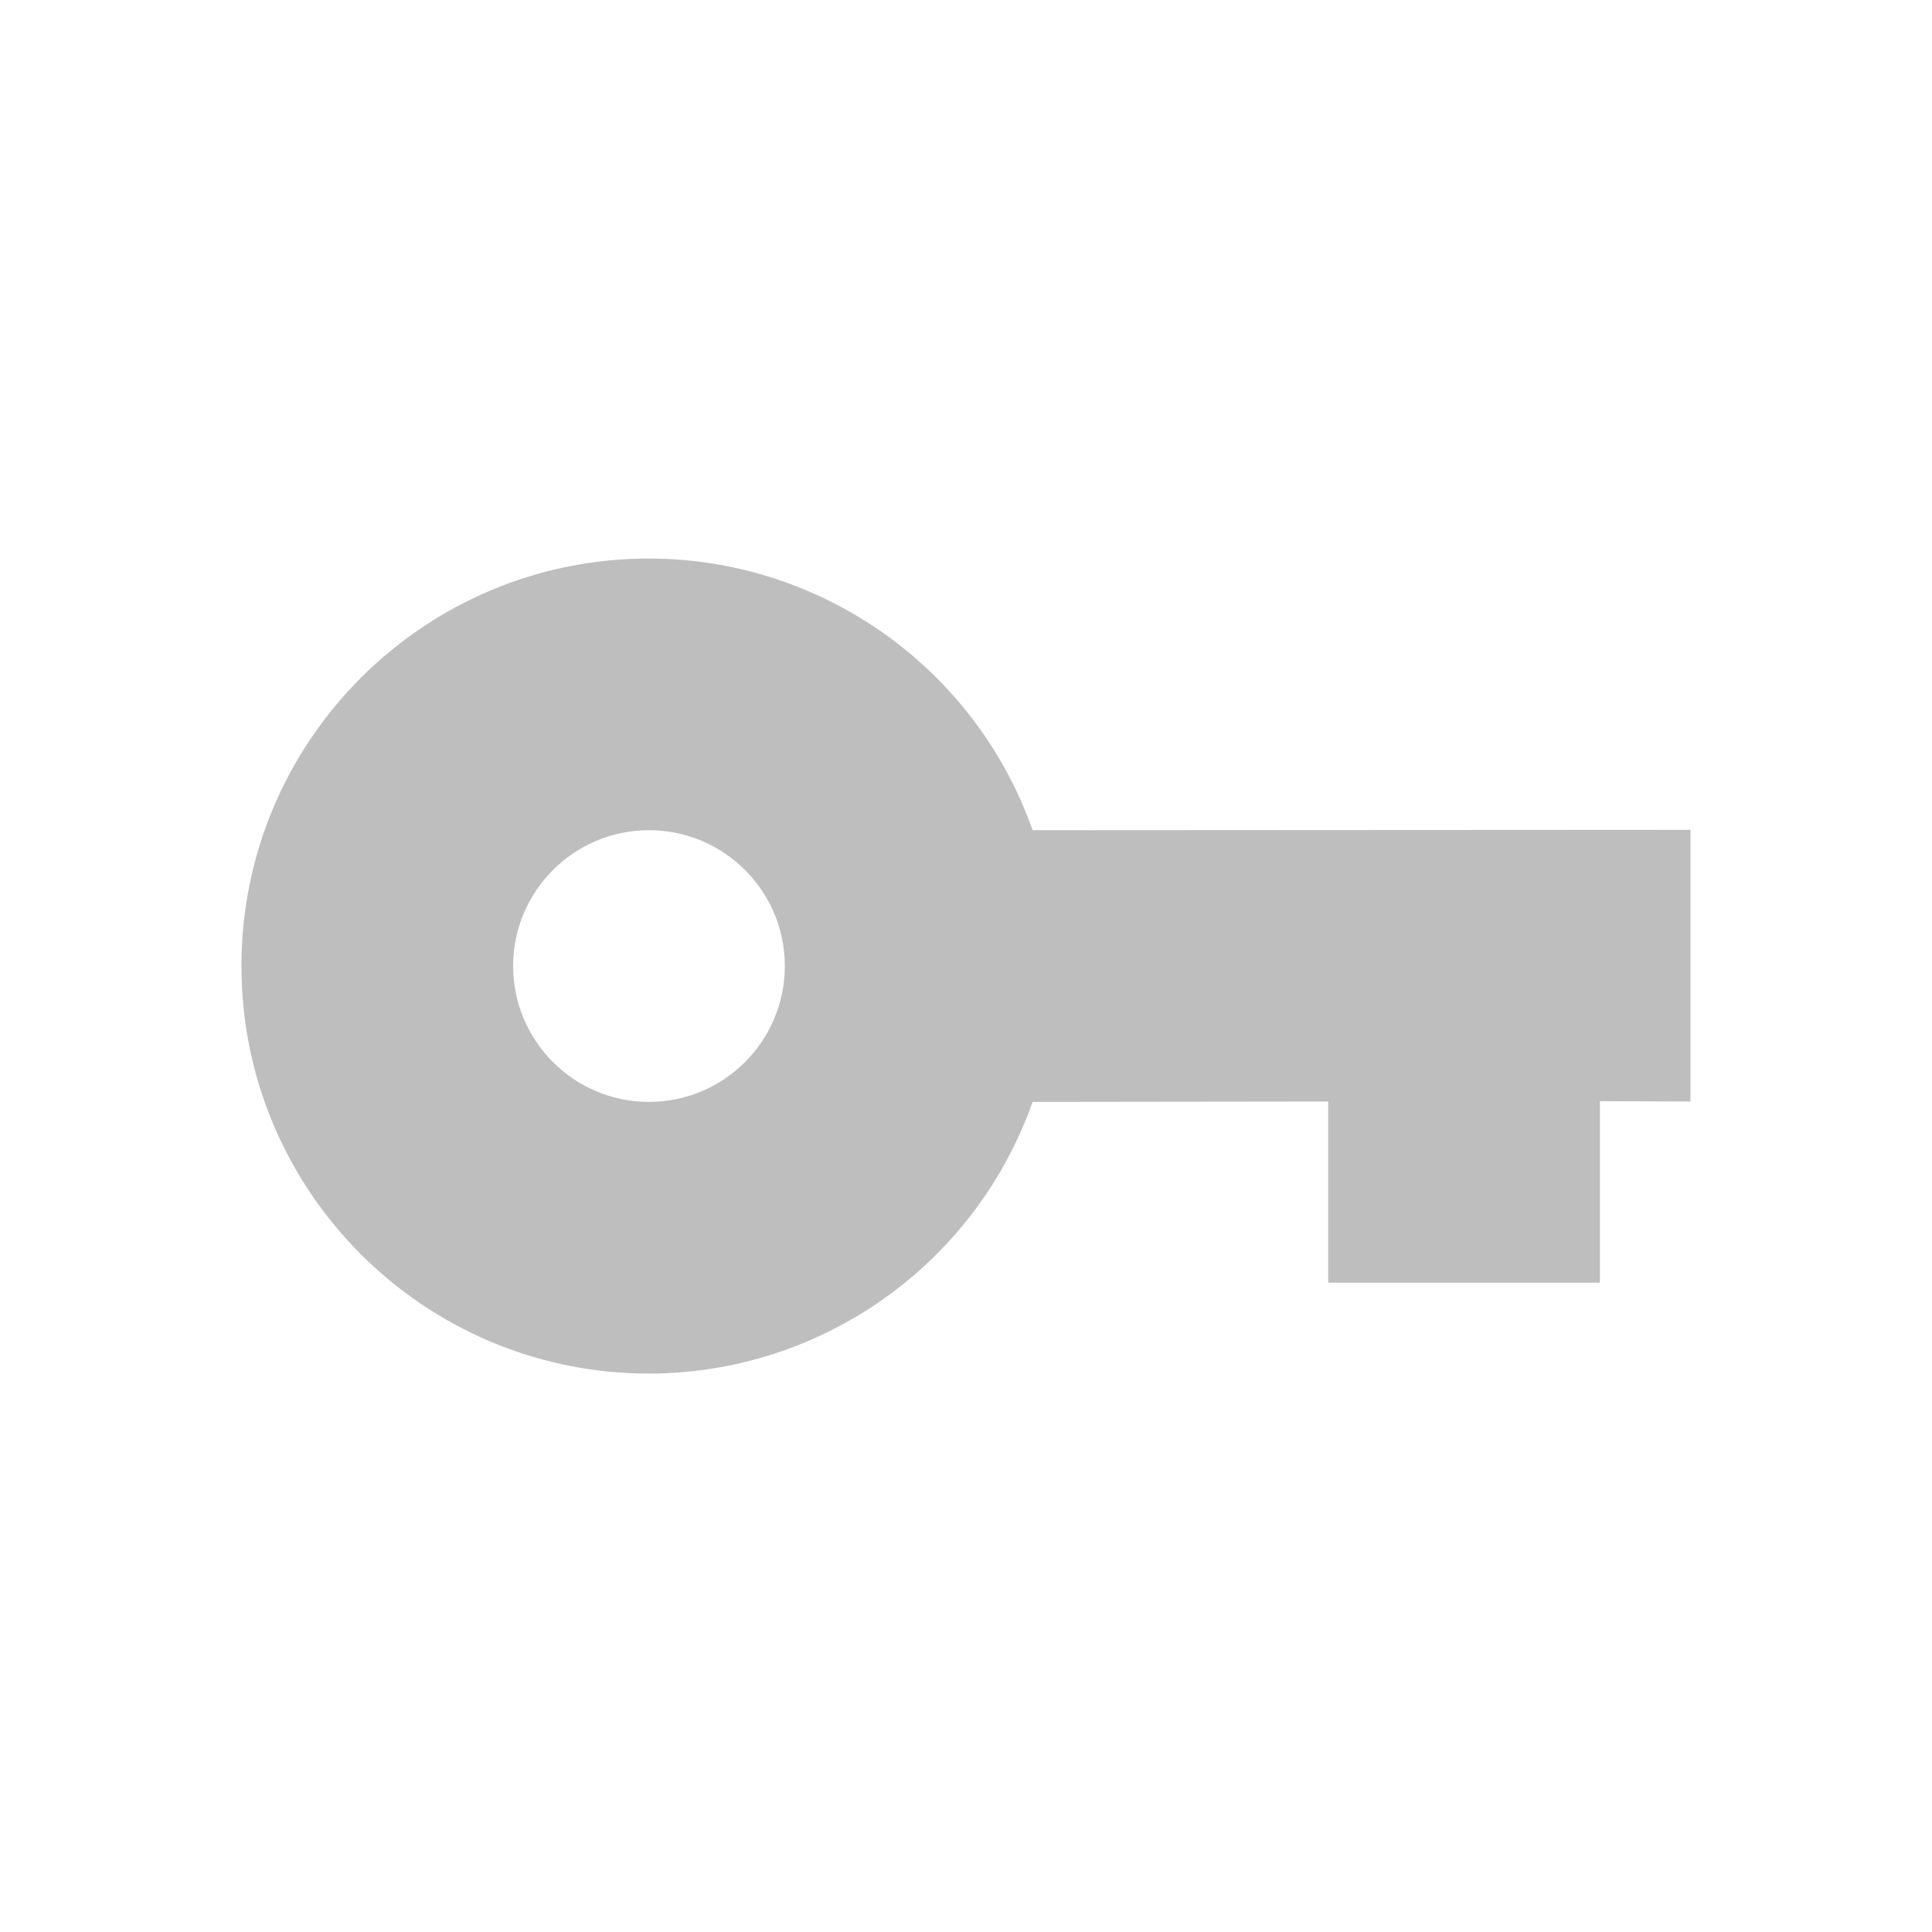
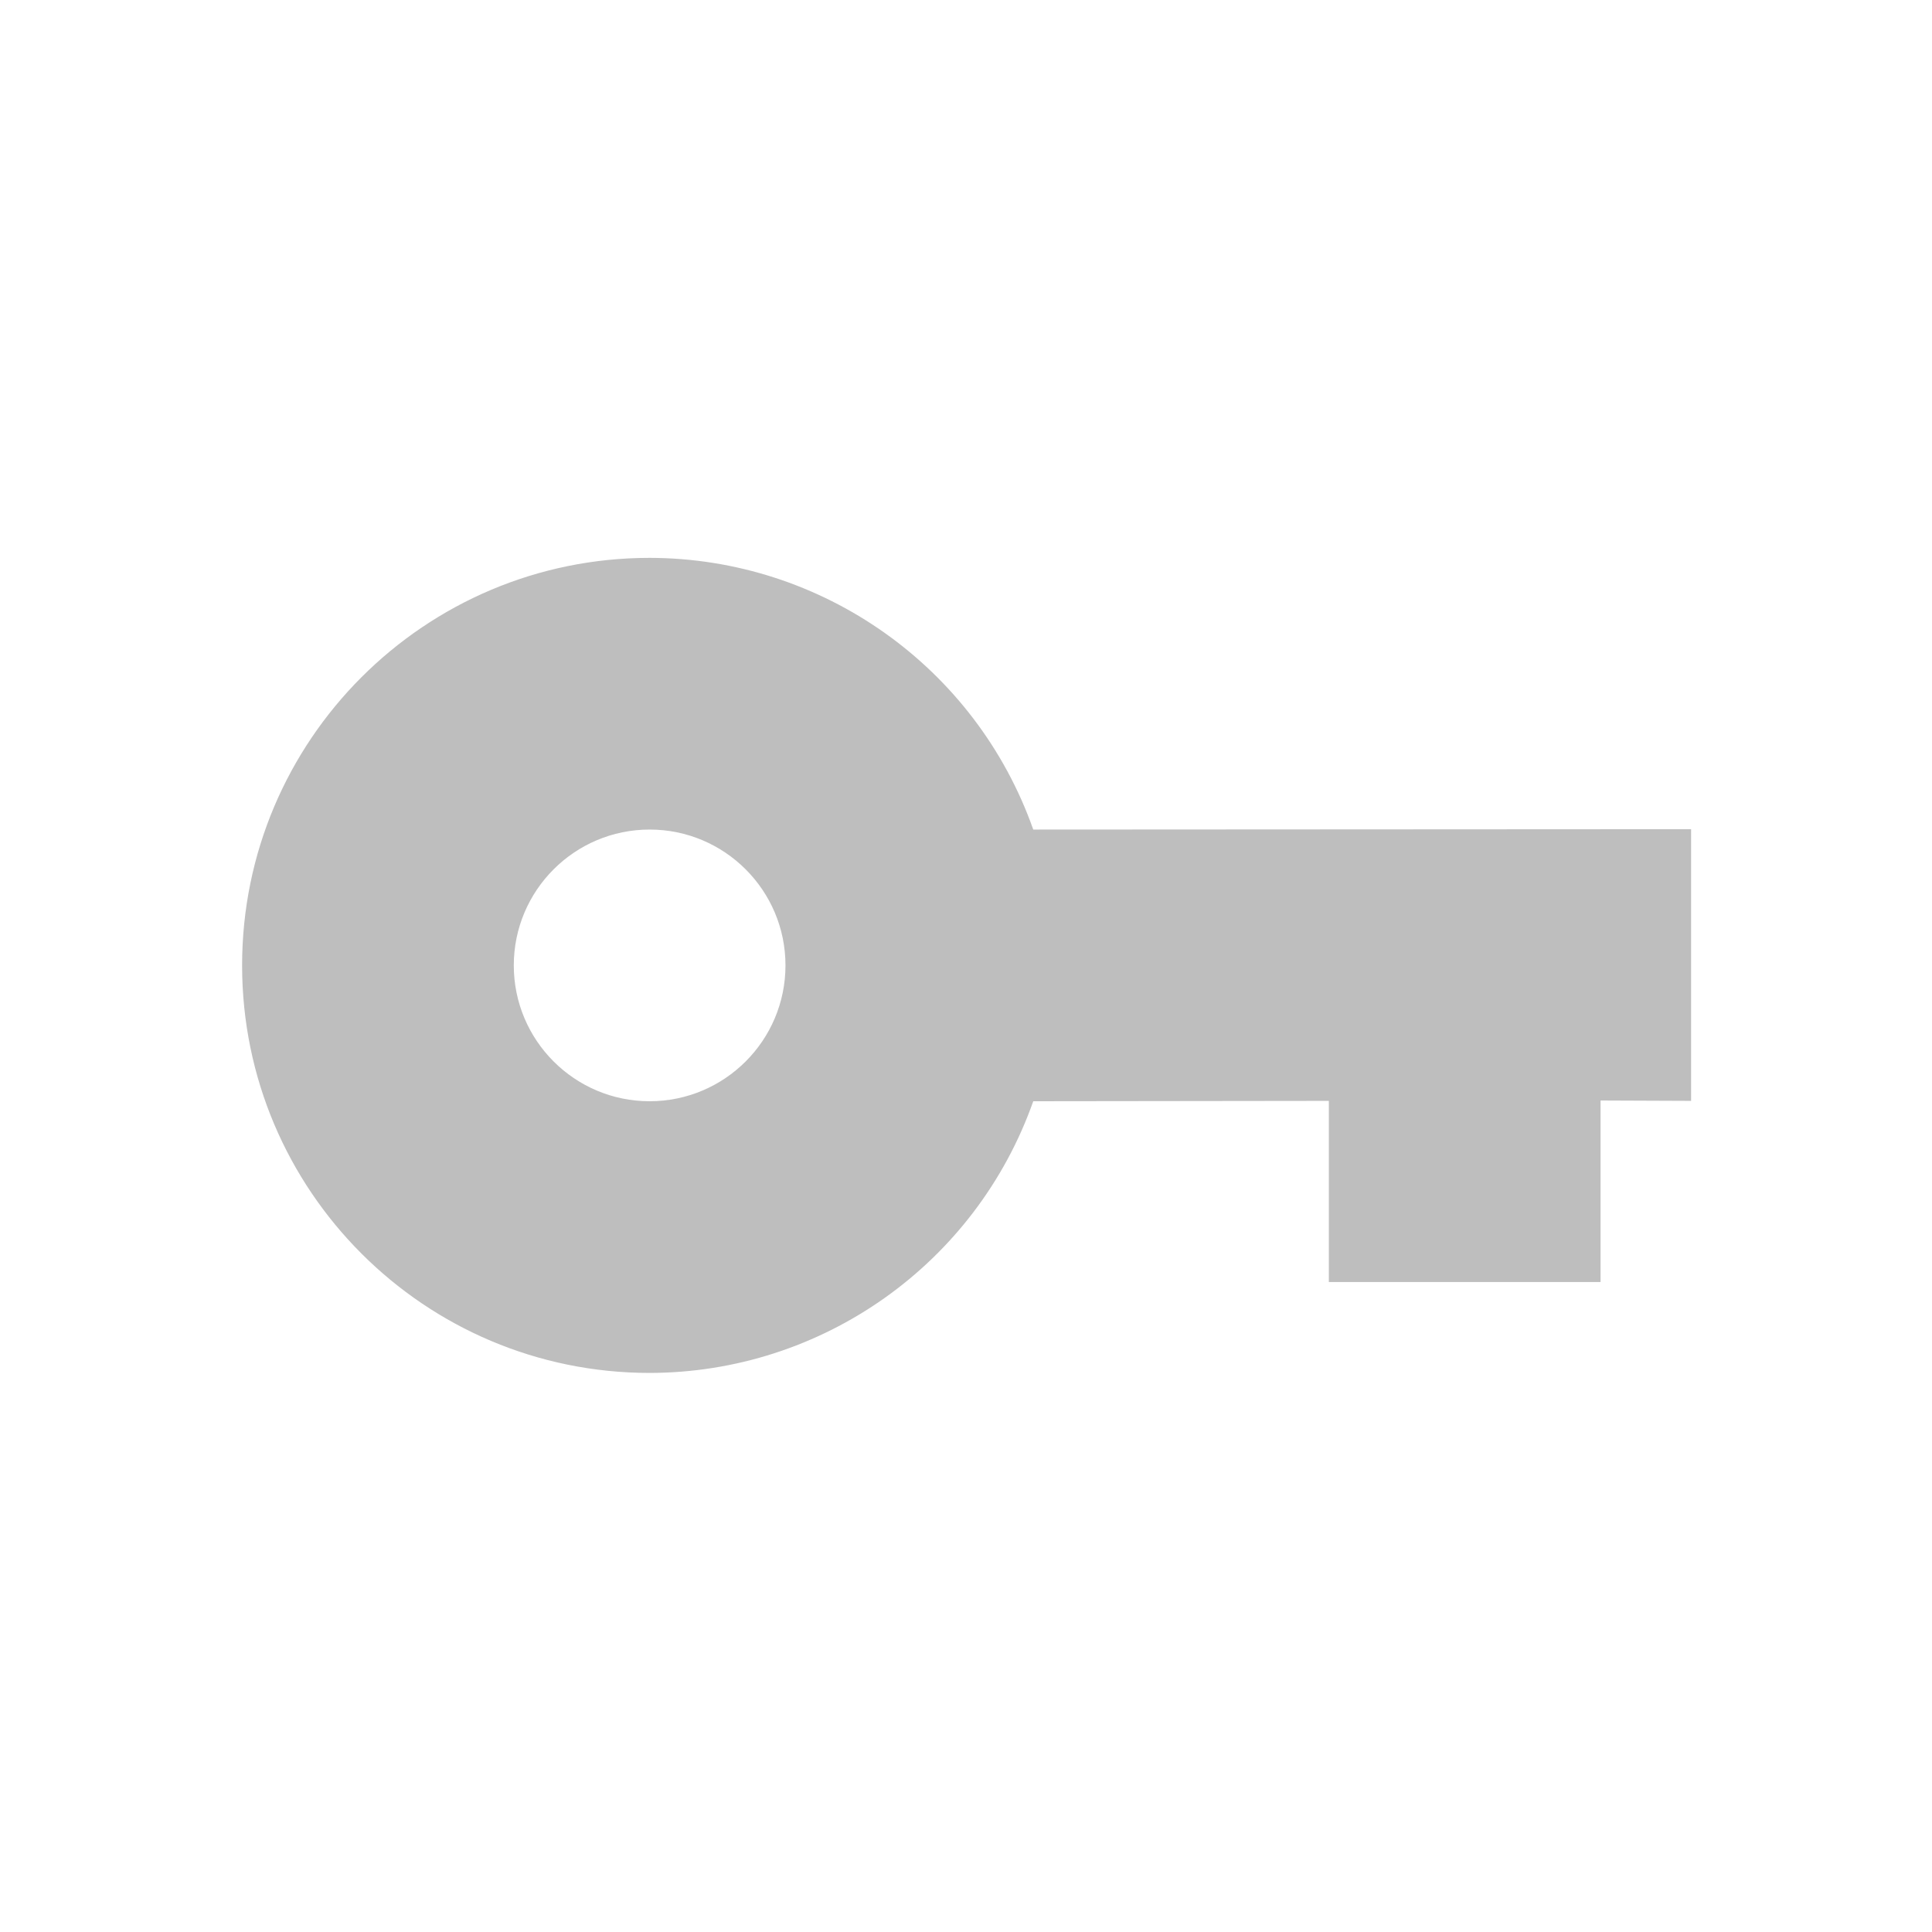
- <svg xmlns="http://www.w3.org/2000/svg" enable-background="new" height="16" width="16">
-   <filter id="a" color-interpolation-filters="sRGB">
-     <feBlend in2="BackgroundImage" mode="darken" />
-   </filter>
-   <g transform="translate(-445.0004 435.0034)">
-     <path d="m450.375-430.378c-1.864 0-3.375 1.511-3.375 3.375s1.511 3.375 3.375 3.375c1.429-.002 2.701-.903 3.177-2.25l2.448-.003v1.5h2.25v-1.503l.75.003v-2.25l-5.448.003c-.476-1.347-1.749-2.248-3.177-2.25zm0 2.25c.621 0 1.125.504 1.125 1.125s-.504 1.125-1.125 1.125-1.125-.504-1.125-1.125.504-1.125 1.125-1.125z" fill="#bebebe" />
-     <g filter="url(#a)" />
+ <svg xmlns="http://www.w3.org/2000/svg" version="1.1" viewBox="0 0 16 16">
+   <g transform="translate(-445 435)">
+     <path d="m450.38-430.38c-1.864 0-3.375 1.511-3.375 3.375s1.511 3.375 3.375 3.375c1.429-2e-3 2.701-0.903 3.177-2.25l2.448-3e-3v1.5h2.25v-1.503l0.75 3e-3v-2.25l-5.448 3e-3c-0.476-1.347-1.749-2.248-3.177-2.25zm0 2.25c0.621 0 1.125 0.504 1.125 1.125s-0.504 1.125-1.125 1.125-1.125-0.504-1.125-1.125 0.504-1.125 1.125-1.125z" fill="#bebebe" />
  </g>
</svg>
